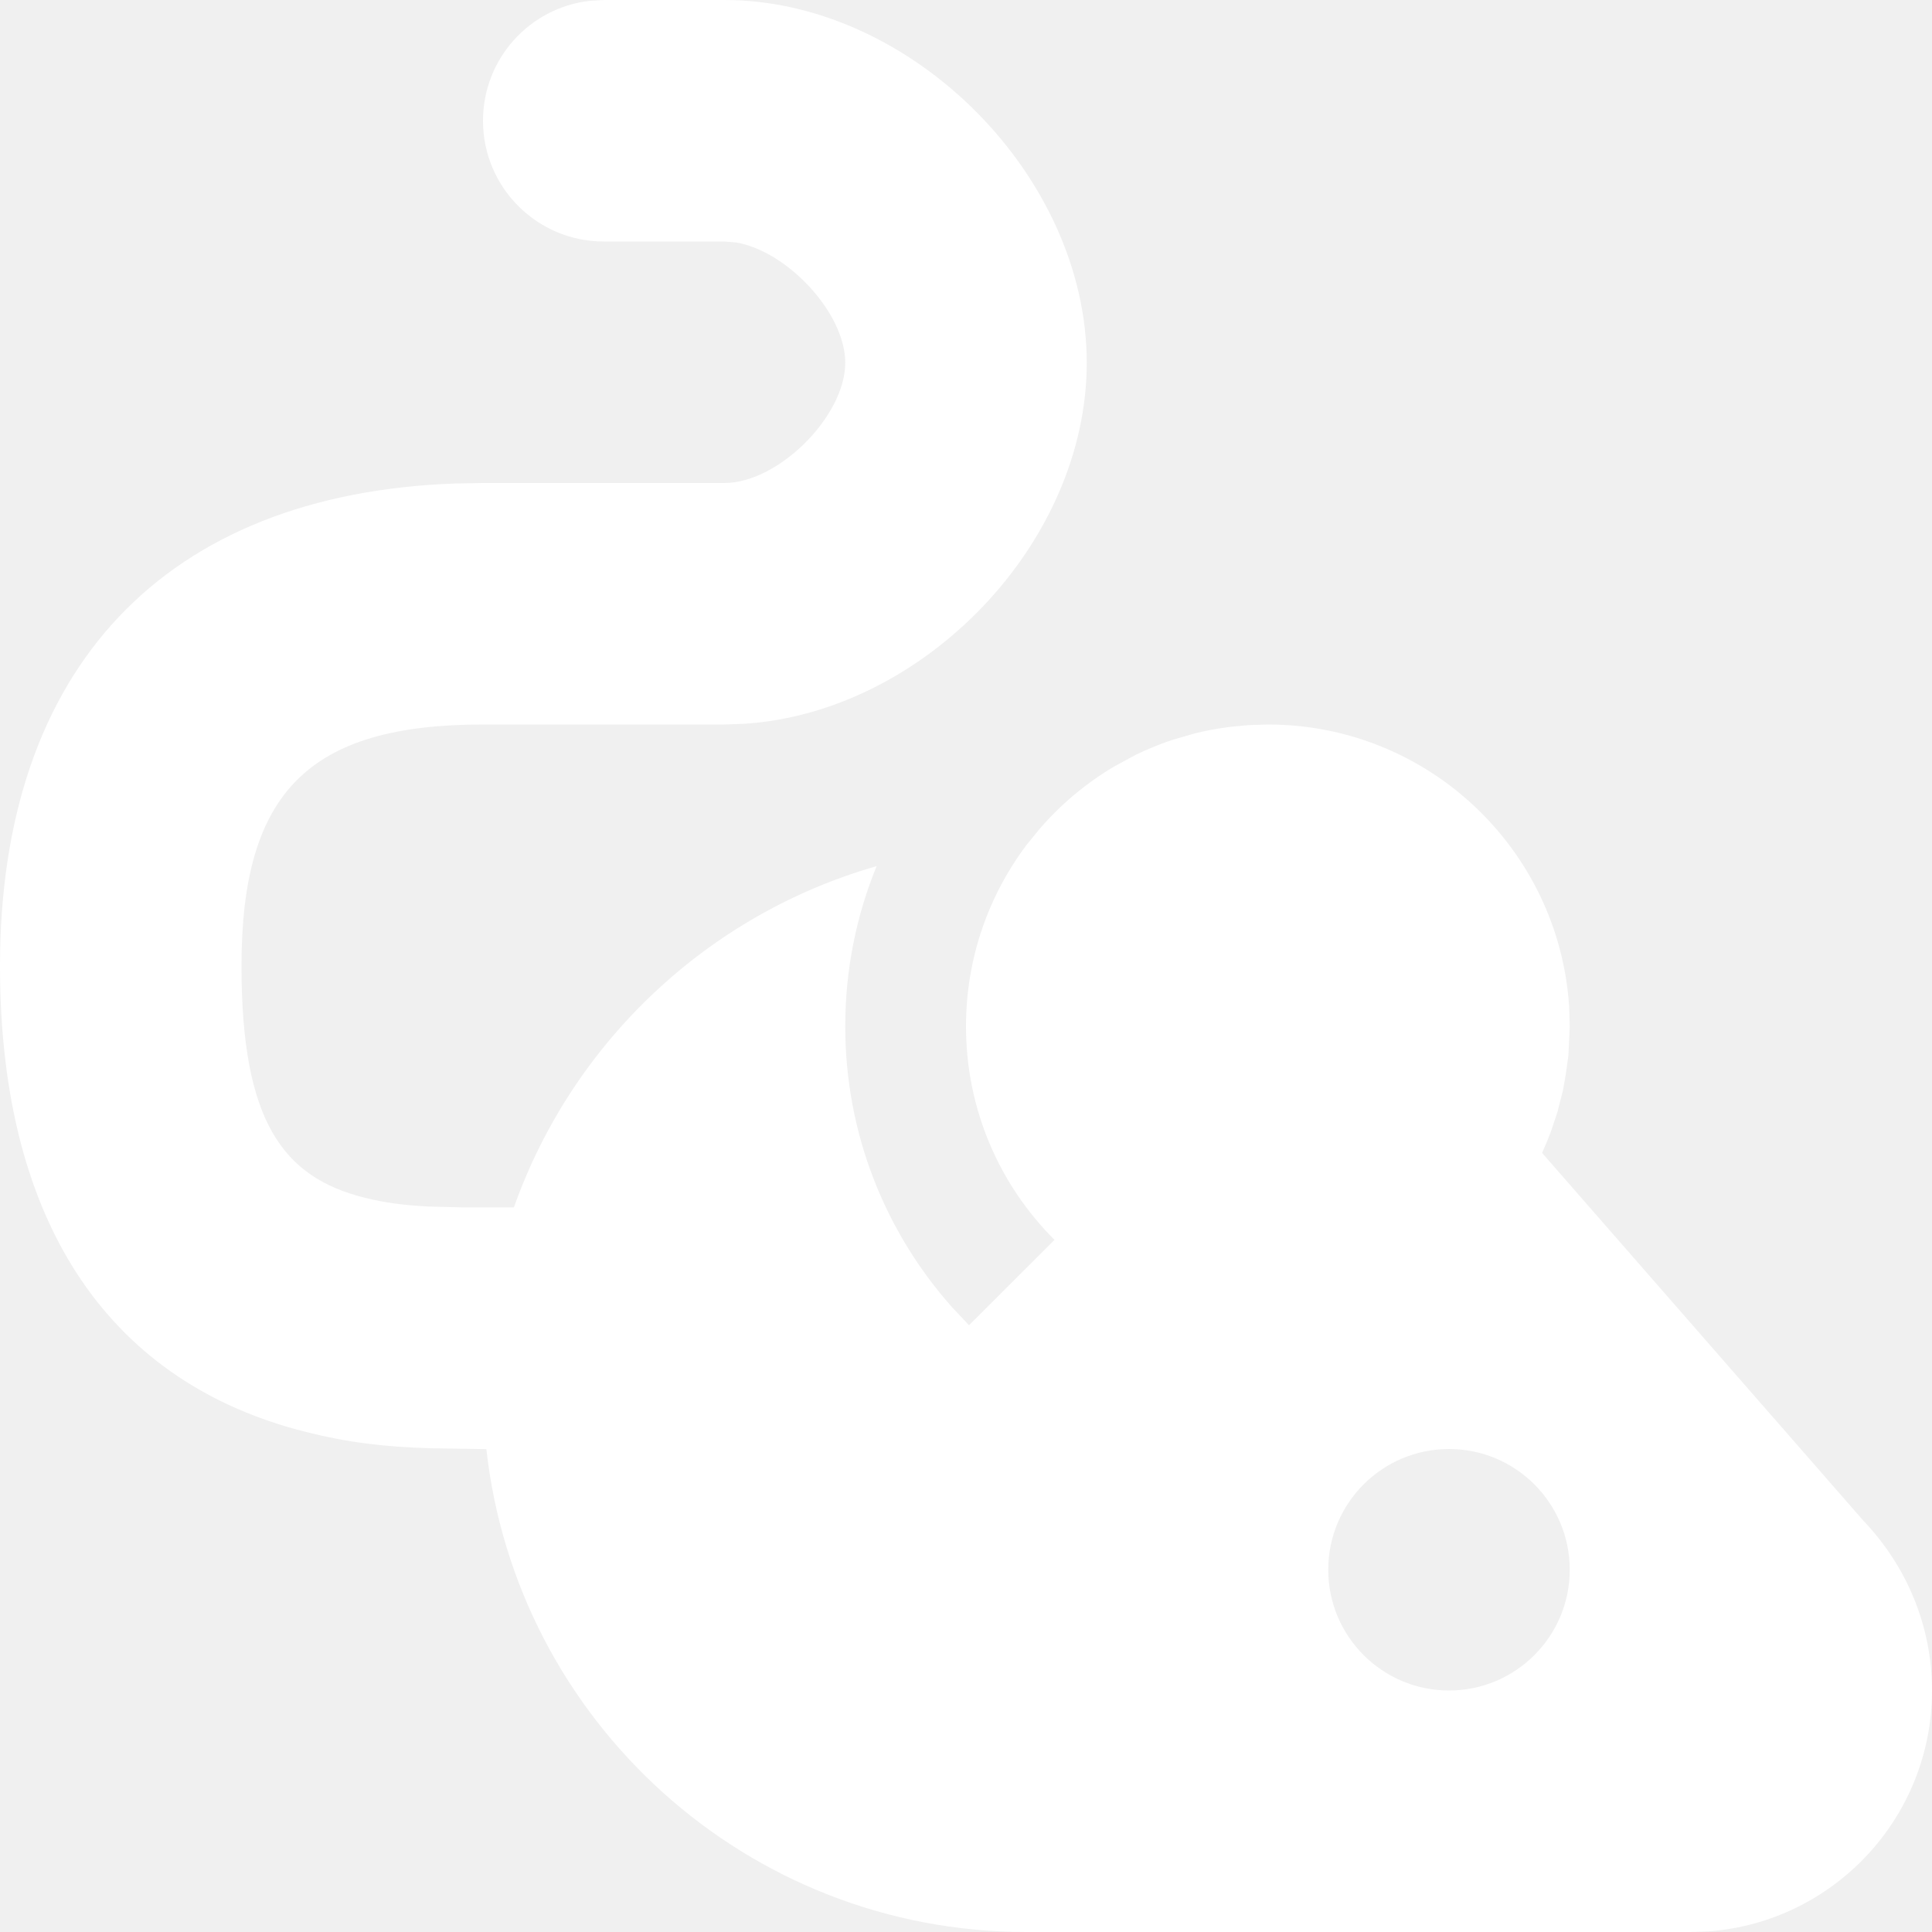
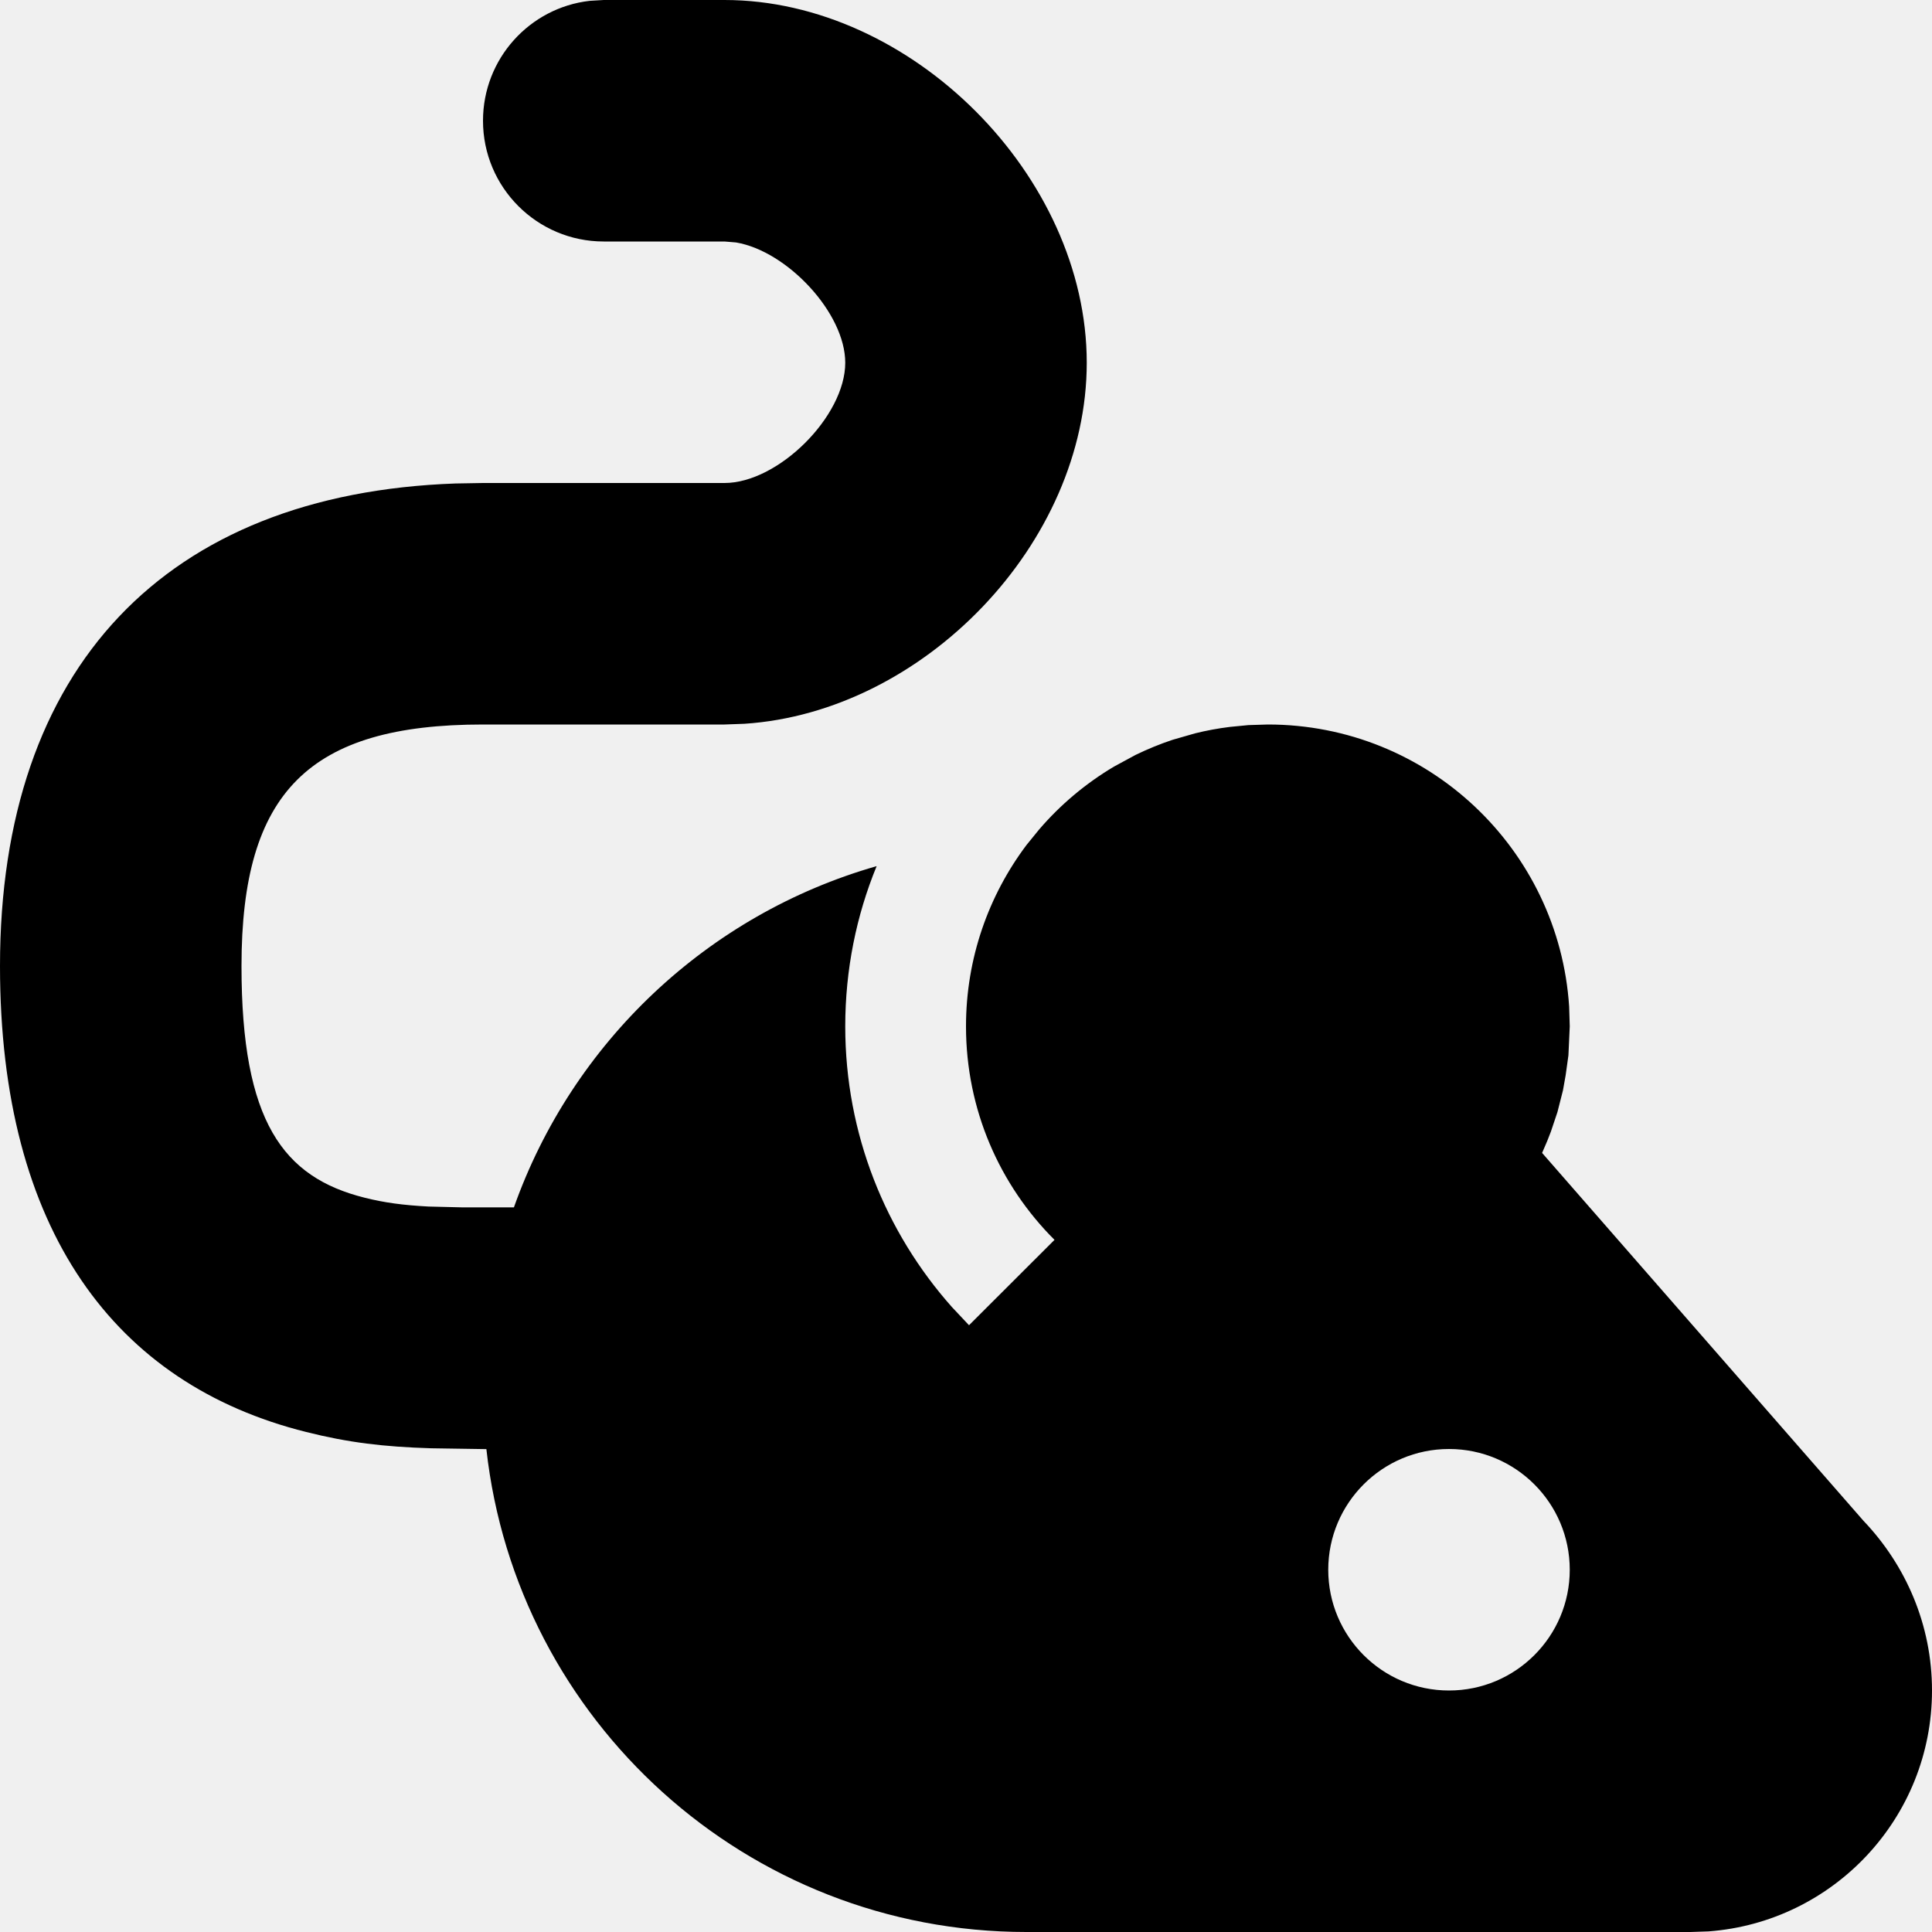
<svg xmlns="http://www.w3.org/2000/svg" width="16px" height="16px" viewBox="0 0 16 16" version="1.1">
-   <g id="mijn-buurt-/-desktop" stroke="none" stroke-width="1" fill="none" fill-rule="evenodd">
-     <g id="desktop-/-meldingen-/-menu" transform="translate(-84, -713)" fill="#FFFFFF">
-       <g id="navigation-/-sidebar-/-primary-/-64" transform="translate(0, 699)">
-         <g id="pin-/-object" transform="translate(72, 2)">
-           <g id="Icon/16/car" transform="translate(11.99997, 12)">
-             <path d="M6,0 C7.546,0 9,1.455 9,3.004 C9,4.499 7.65,5.897 6.165,5.994 L6,6 L4,6 C2.56,6 2,6.558 2,8 C2,9.29 2.345,9.75 3.02,9.919 C3.183,9.96 3.339,9.981 3.549,9.992 L3.832,9.999 L4.256,9.999 C4.739,8.635 5.86,7.573 7.26,7.173 C7.092,7.582 7,8.03 7,8.5 C7,9.392 7.334,10.206 7.883,10.824 L8.025,10.975 L8.733,10.268 C8.28,9.816 8,9.191 8,8.5 C8,7.936 8.187,7.416 8.501,6.998 L8.606,6.869 C8.782,6.664 8.991,6.488 9.225,6.349 L9.404,6.252 C9.503,6.204 9.605,6.162 9.71,6.127 L9.898,6.073 C9.991,6.05 10.087,6.032 10.185,6.02 L10.339,6.005 L10.5,6 C11.826,6 12.91,7.032 12.995,8.336 L13,8.5 L12.989,8.74 L12.966,8.905 L12.944,9.029 L12.898,9.21 L12.844,9.371 L12.814,9.448 L12.771,9.548 L15.432,12.594 C15.783,12.962 16,13.456 16,14 C16,15.054 15.184,15.918 14.149,15.995 L14,16 L8.5,16 C6.184,16 4.277,14.25 4.028,12.001 L3.569,11.994 C3.178,11.982 2.885,11.947 2.535,11.859 C0.954,11.464 0,10.192 0,8 C0,5.529 1.37,4.089 3.772,4.004 L4,4 L6,4 C6.445,4 7,3.448 7,3.004 C7,2.591 6.518,2.079 6.096,2.008 L6,2 L5,2 C4.448,2 4,1.552 4,1 C4,0.487 4.386,0.064 4.883,0.007 L5,0 L6,0 Z M12,12 C11.448,12 11,12.448 11,13 C11,13.552 11.448,14 12,14 C12.552,14 13,13.552 13,13 C13,12.448 12.552,12 12,12 Z" id="Combined-Shape" />
-           </g>
-         </g>
-       </g>
-     </g>
-   </g>
+   <path d="M6,0 C7.546,0 9,1.455 9,3.004 C9,4.499 7.65,5.897 6.165,5.994 L6,6 L4,6 C2.56,6 2,6.558 2,8 C2,9.29 2.345,9.75 3.02,9.919 C3.183,9.96 3.339,9.981 3.549,9.992 L3.832,9.999 L4.256,9.999 C4.739,8.635 5.86,7.573 7.26,7.173 C7.092,7.582 7,8.03 7,8.5 C7,9.392 7.334,10.206 7.883,10.824 L8.025,10.975 L8.733,10.268 C8.28,9.816 8,9.191 8,8.5 C8,7.936 8.187,7.416 8.501,6.998 L8.606,6.869 C8.782,6.664 8.991,6.488 9.225,6.349 L9.404,6.252 C9.503,6.204 9.605,6.162 9.71,6.127 L9.898,6.073 C9.991,6.05 10.087,6.032 10.185,6.02 L10.339,6.005 L10.5,6 C11.826,6 12.91,7.032 12.995,8.336 L13,8.5 L12.989,8.74 L12.966,8.905 L12.944,9.029 L12.898,9.21 L12.844,9.371 L12.814,9.448 L12.771,9.548 L15.432,12.594 C15.783,12.962 16,13.456 16,14 C16,15.054 15.184,15.918 14.149,15.995 L14,16 L8.5,16 C6.184,16 4.277,14.25 4.028,12.001 L3.569,11.994 C3.178,11.982 2.885,11.947 2.535,11.859 C0.954,11.464 0,10.192 0,8 C0,5.529 1.37,4.089 3.772,4.004 L4,4 L6,4 C6.445,4 7,3.448 7,3.004 C7,2.591 6.518,2.079 6.096,2.008 L6,2 L5,2 C4.448,2 4,1.552 4,1 C4,0.487 4.386,0.064 4.883,0.007 L5,0 L6,0 Z M12,12 C11.448,12 11,12.448 11,13 C11,13.552 11.448,14 12,14 C12.552,14 13,13.552 13,13 C13,12.448 12.552,12 12,12 Z" />
</svg>
